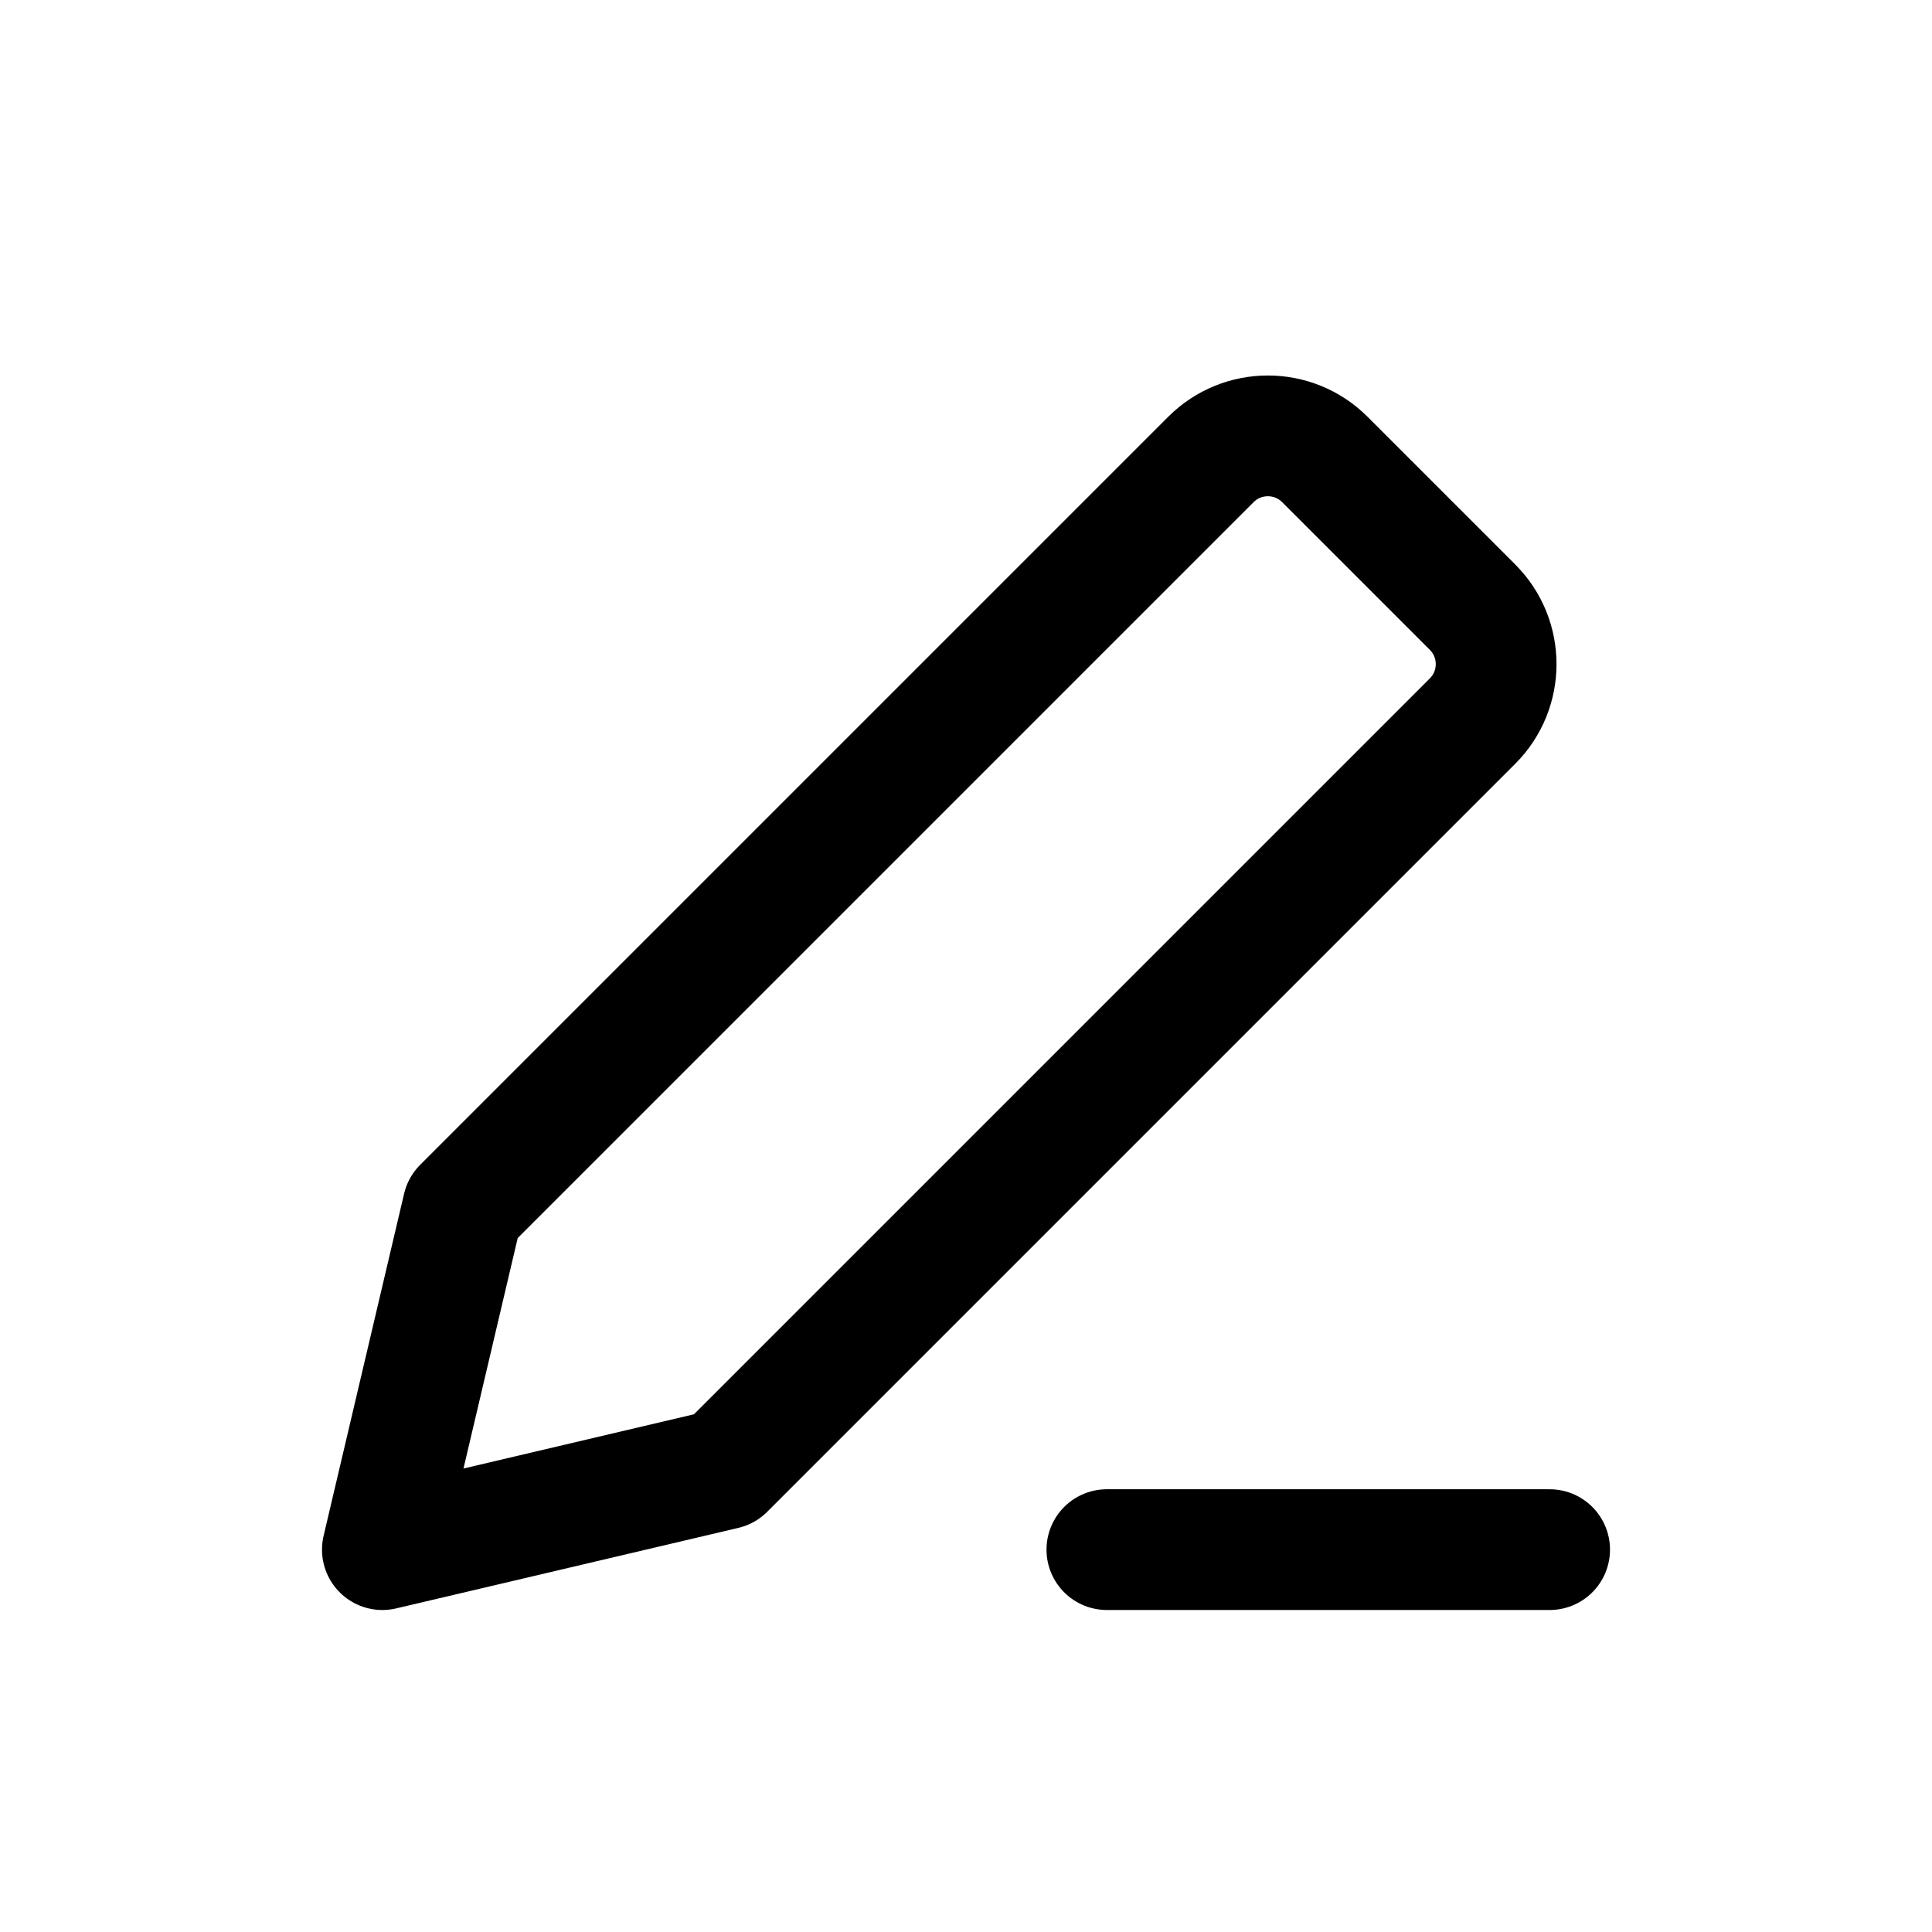
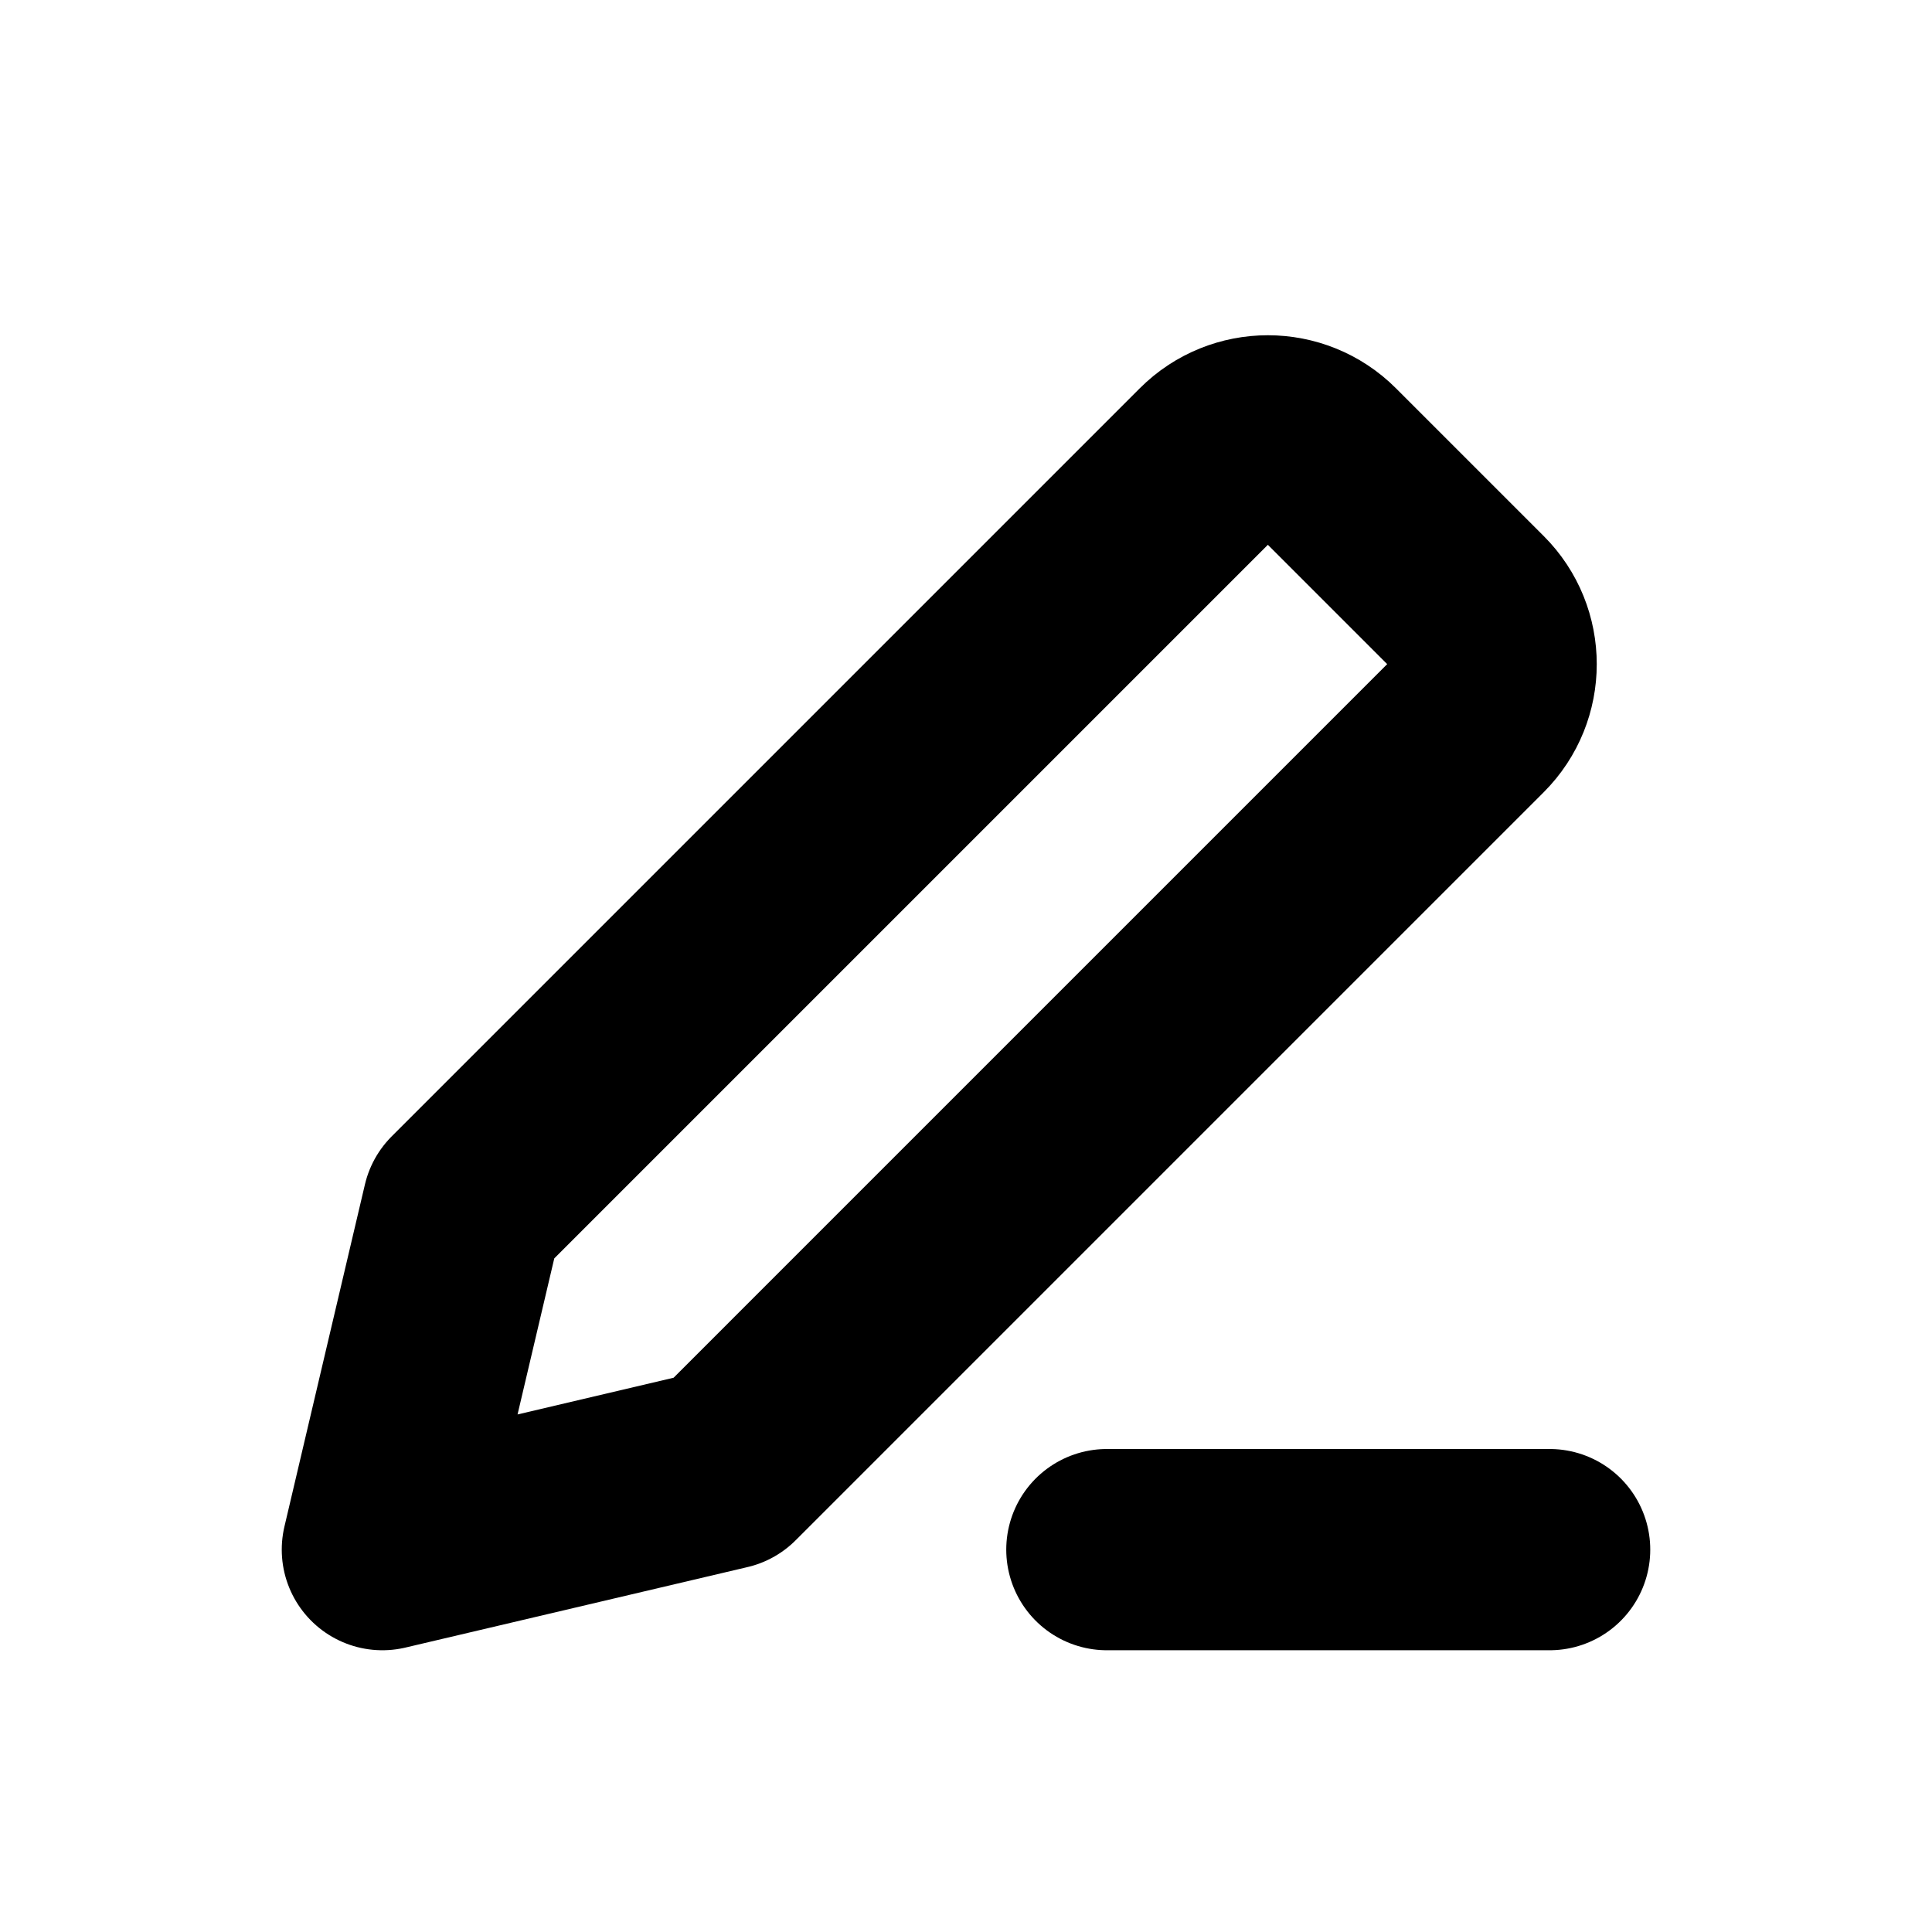
<svg width="24" height="24" fill="none" viewBox="0 0 24 24">
-   <path stroke="currentColor" stroke-linecap="round" stroke-linejoin="round" stroke-width="1.5" d="M4.75 19.25L9 18.25L18.293 8.957C18.683 8.567 18.683 7.933 18.293 7.543L16.457 5.707C16.067 5.317 15.433 5.317 15.043 5.707L5.75 15L4.75 19.25Z" />
-   <path stroke="currentColor" stroke-linecap="round" stroke-linejoin="round" stroke-width="1.5" d="M19.25 19.25H13.75" />
+   <path stroke="currentColor" stroke-linecap="round" stroke-linejoin="round" stroke-width="2.5" d="M4.75 19.25L9 18.25L18.293 8.957C18.683 8.567 18.683 7.933 18.293 7.543L16.457 5.707C16.067 5.317 15.433 5.317 15.043 5.707L5.75 15L4.75 19.25Z" />
+   <path stroke="currentColor" stroke-linecap="round" stroke-linejoin="round" stroke-width="2.5" d="M19.25 19.25H13.75" />
</svg>
